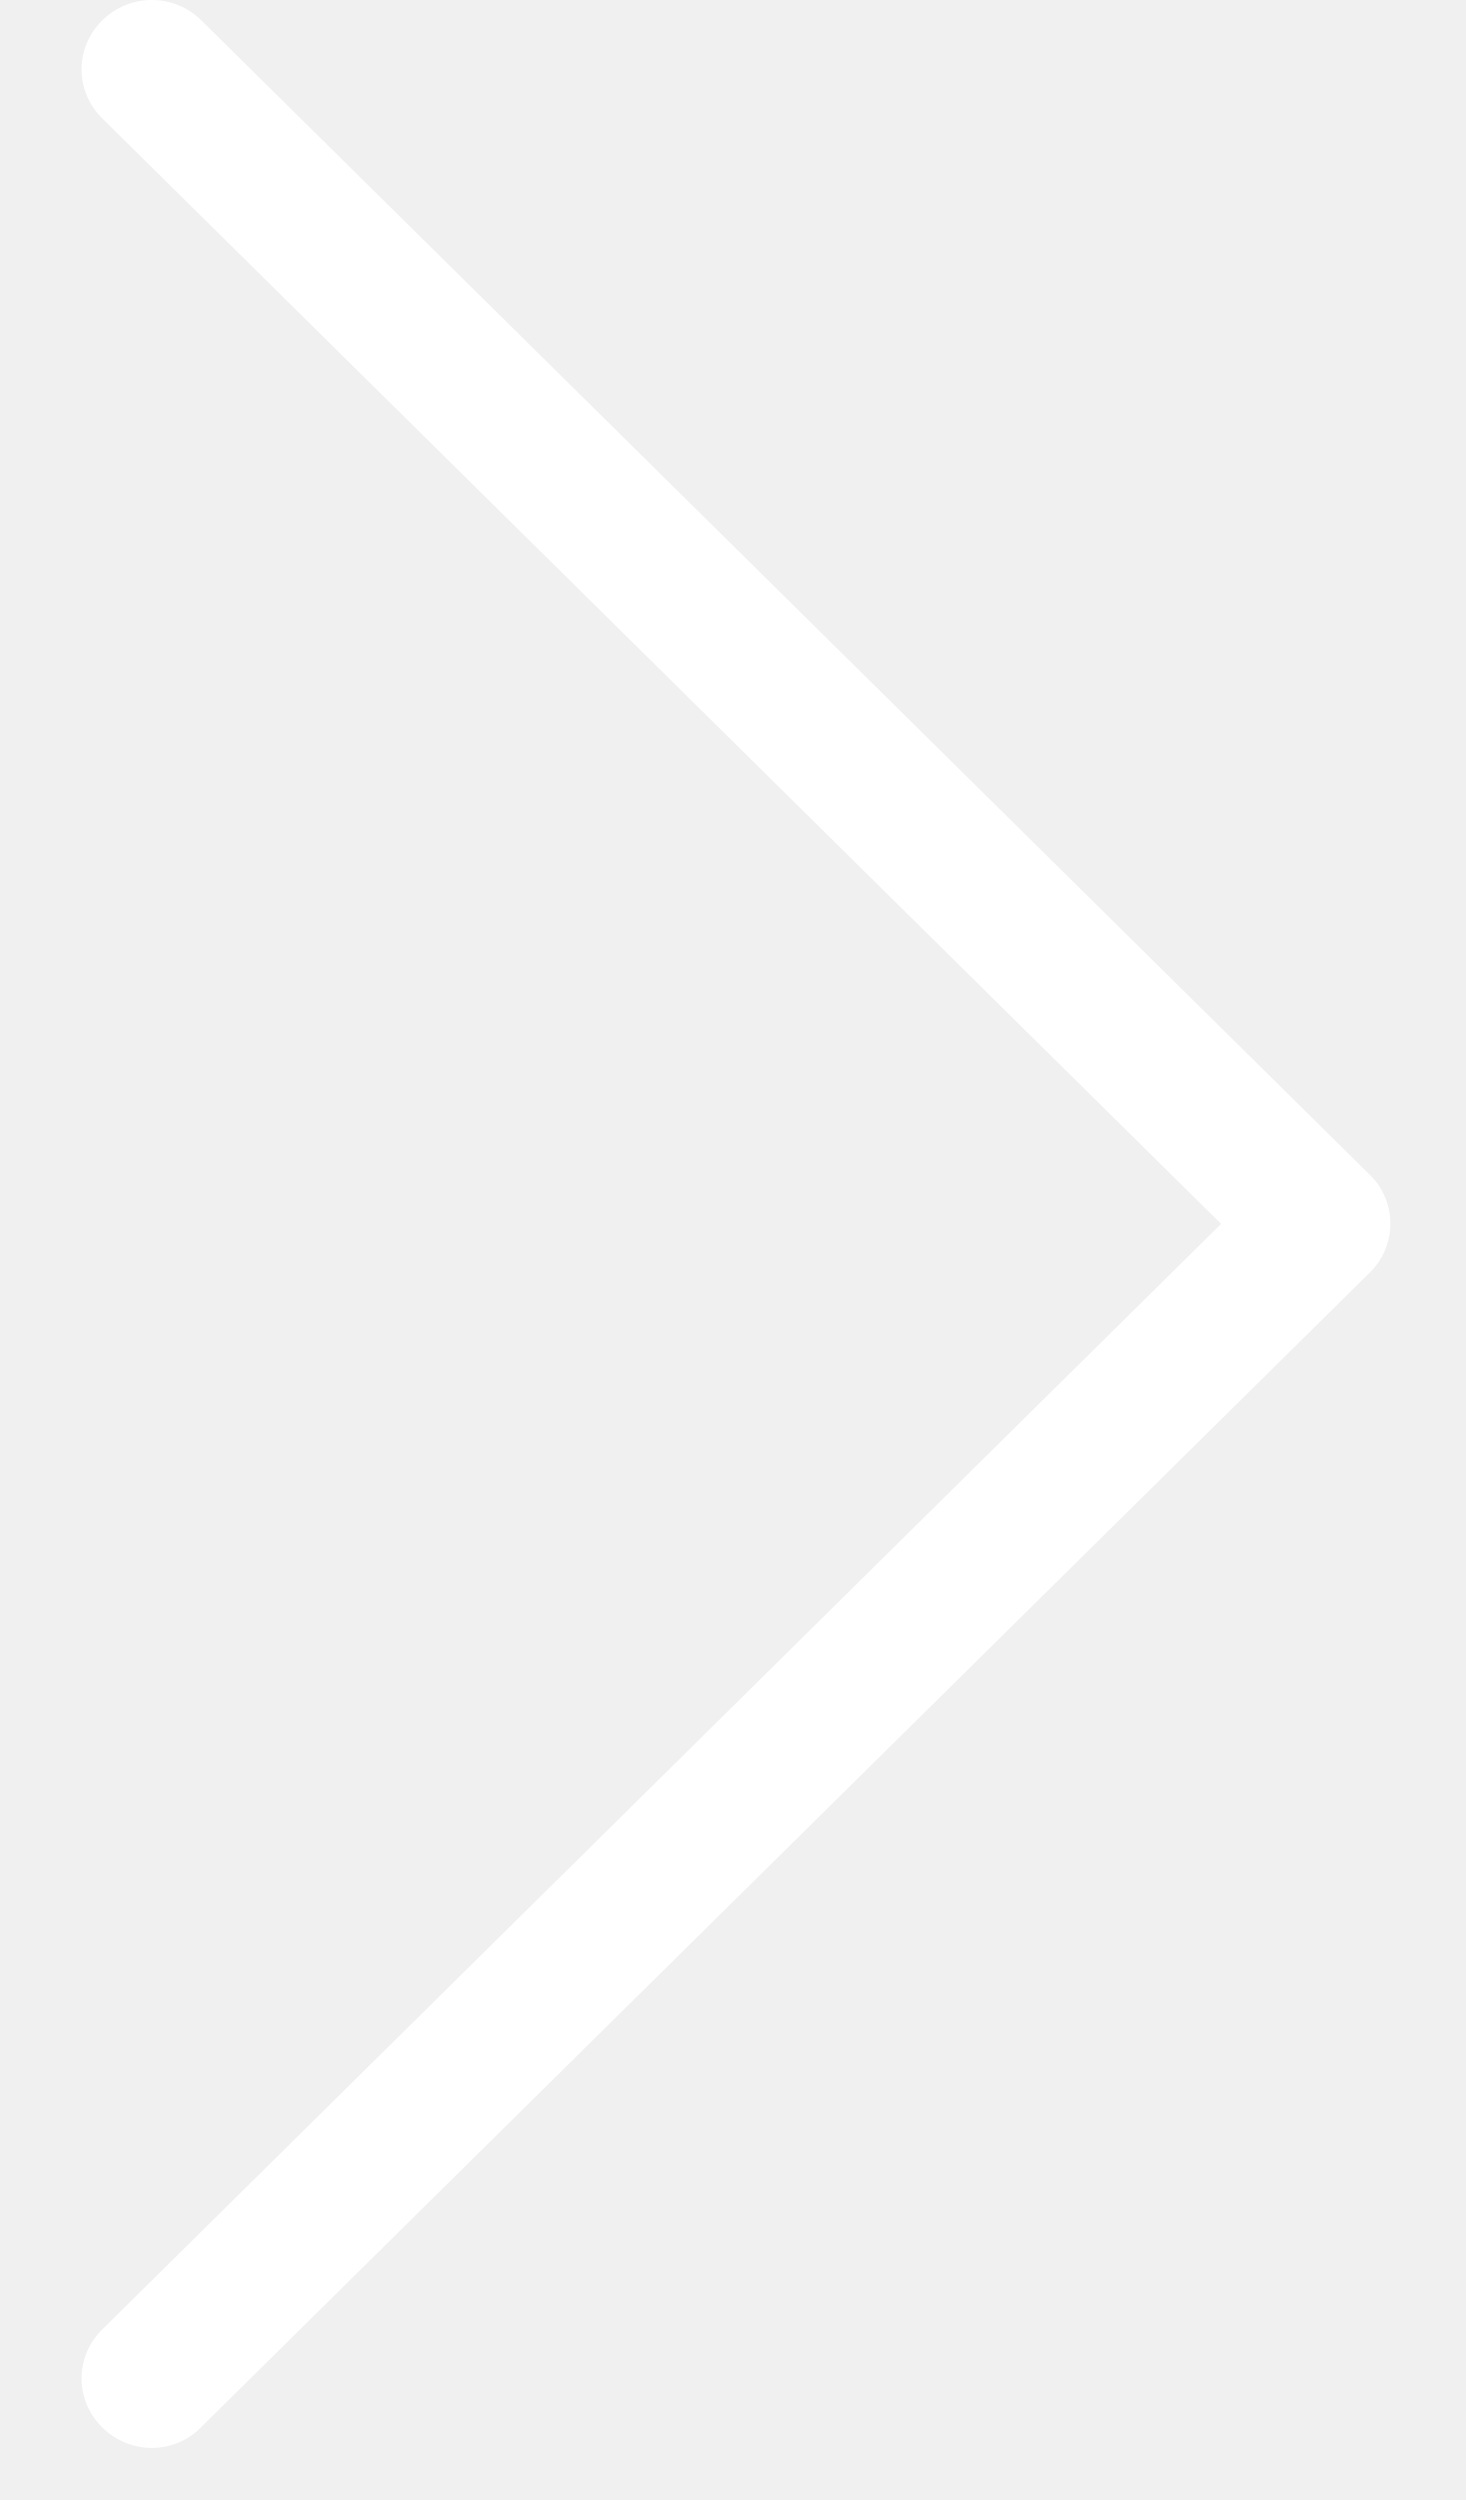
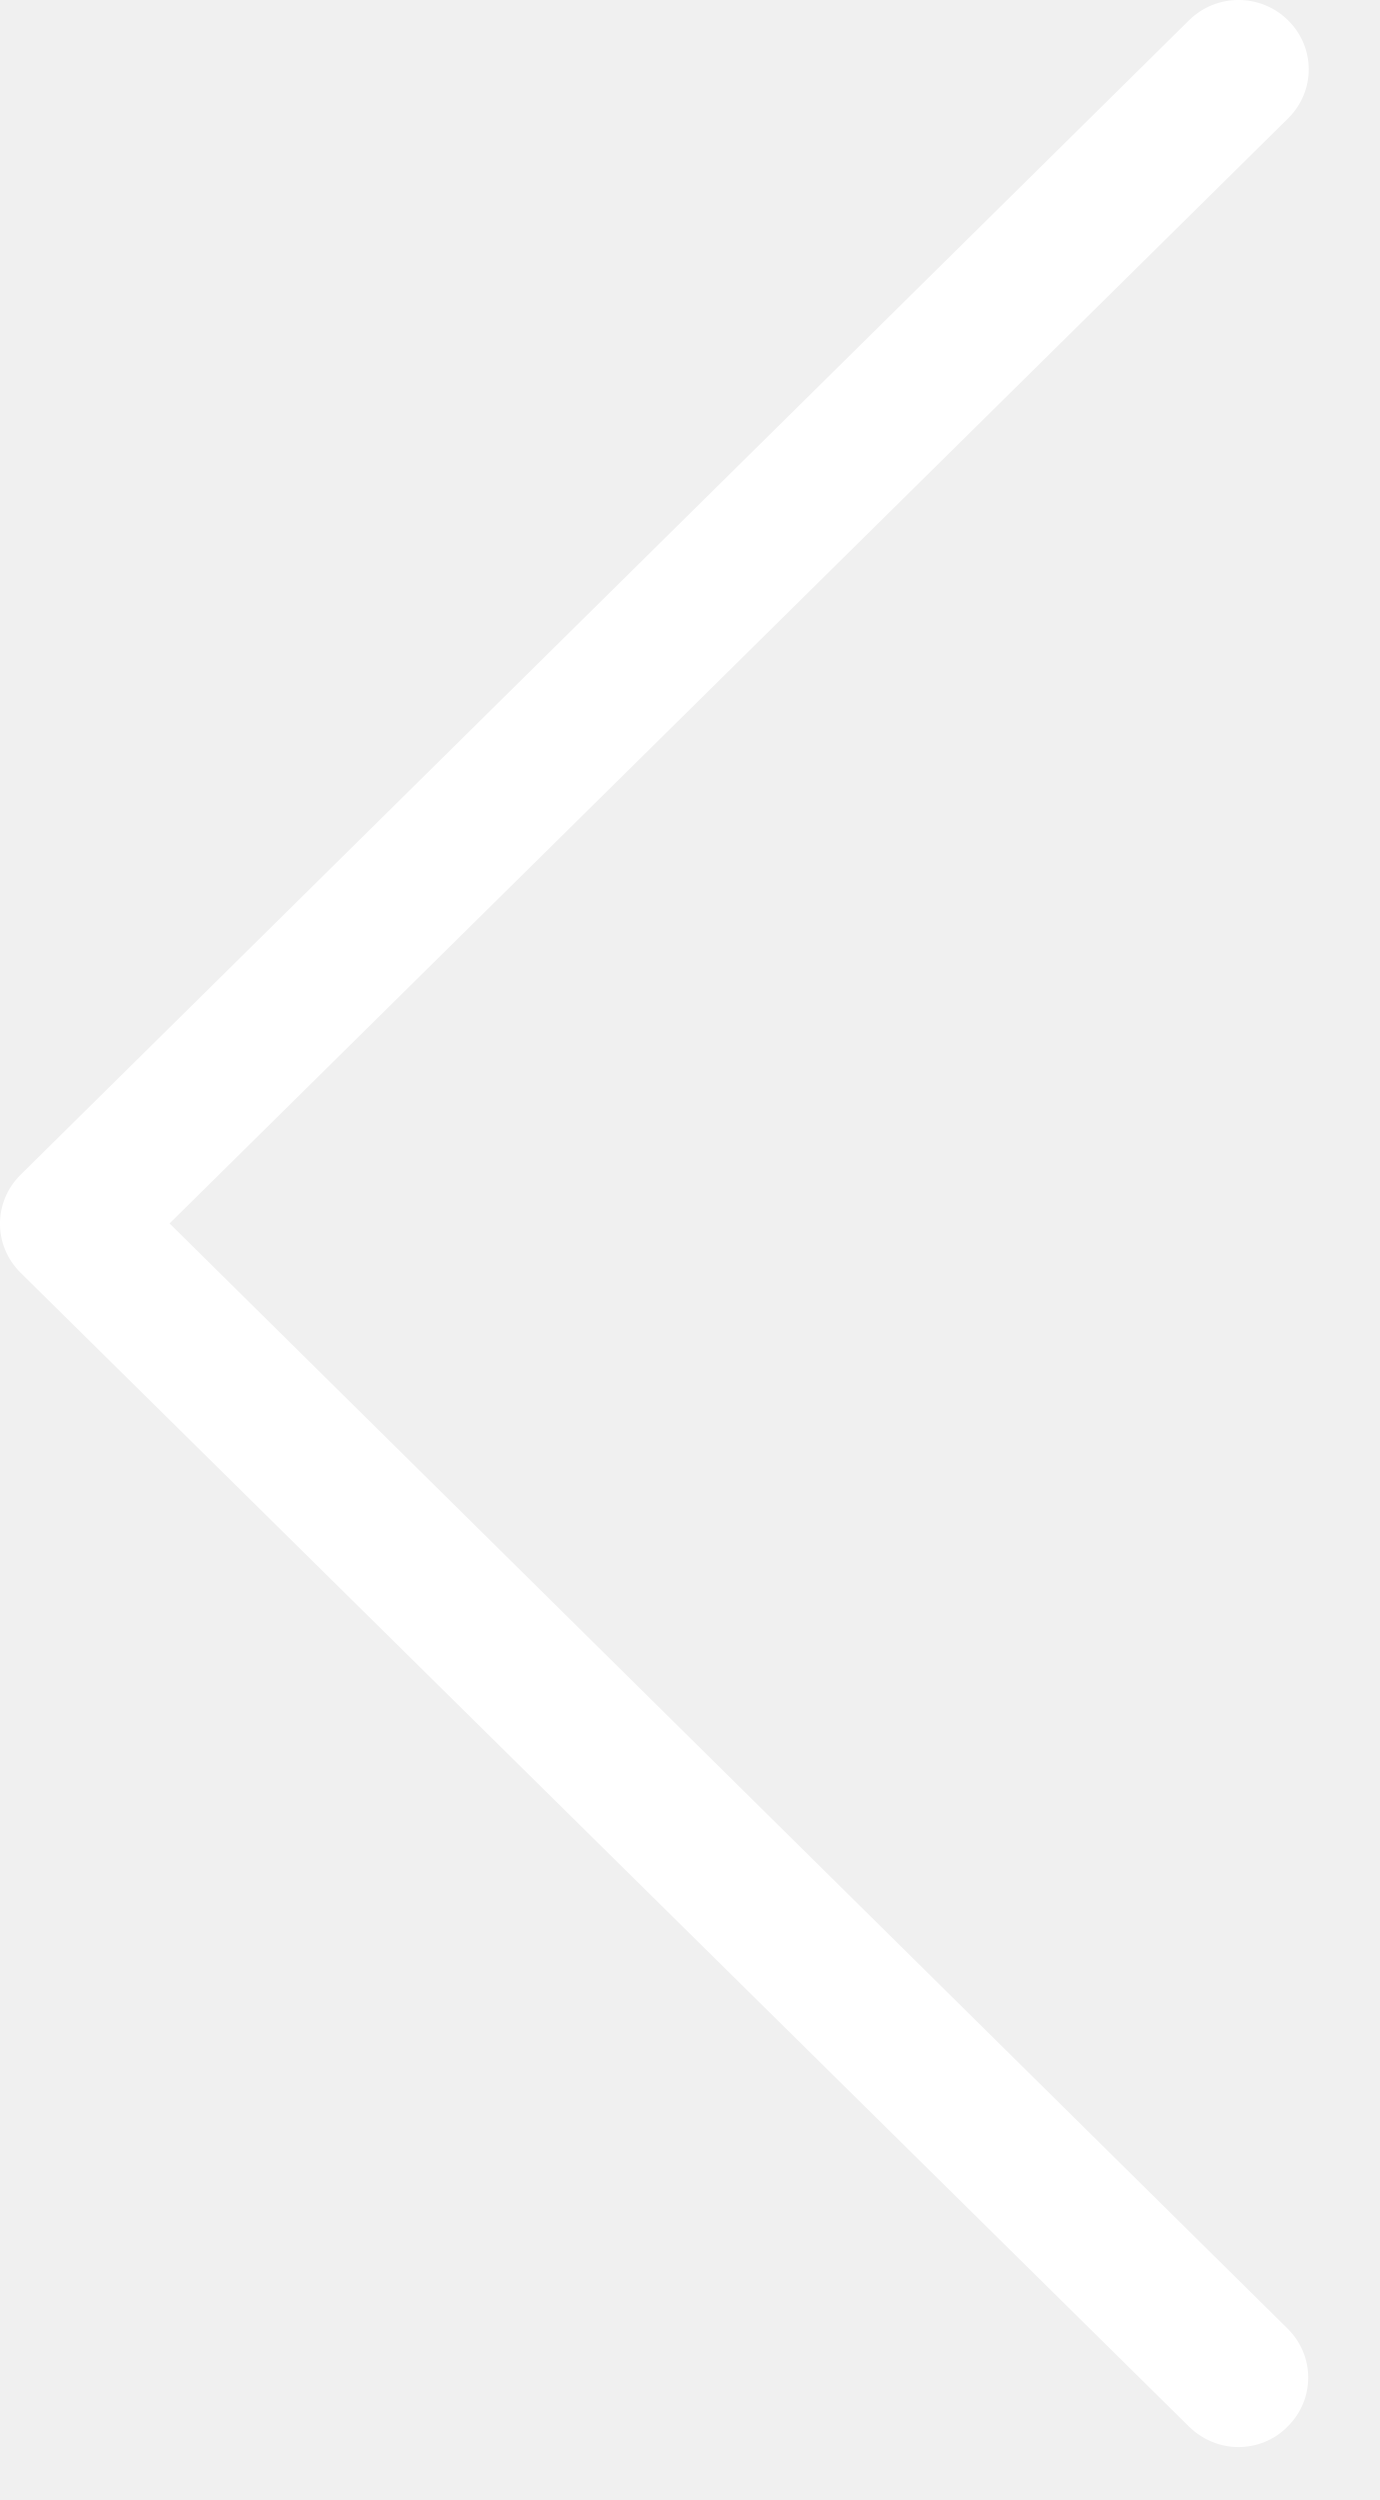
- <svg xmlns="http://www.w3.org/2000/svg" width="17" height="29" viewBox="0 0 17 29" fill="none">
-   <path d="M15.894 13.632L2.336 0.237C2.017 -0.079 1.505 -0.079 1.186 0.237C0.866 0.552 0.866 1.058 1.186 1.373L14.165 14.197L1.186 27.022C0.866 27.337 0.866 27.843 1.186 28.158C1.342 28.313 1.553 28.396 1.758 28.396C1.963 28.396 2.173 28.319 2.33 28.158L15.888 14.763C16.207 14.453 16.207 13.941 15.894 13.632Z" fill="white" />
+ <svg xmlns="http://www.w3.org/2000/svg" width="16" height="29" viewBox="0 0 16 29" fill="none">
+   <path d="M1.967 14.192L14.942 1.373C15.261 1.057 15.261 0.552 14.942 0.236C14.623 -0.079 14.111 -0.079 13.792 0.236L0.239 13.627C-0.08 13.943 -0.08 14.448 0.239 14.764L13.792 28.148C13.949 28.303 14.159 28.386 14.364 28.386C14.569 28.386 14.78 28.309 14.936 28.148C15.255 27.833 15.255 27.328 14.936 27.012L1.967 14.192Z" fill="white" />
</svg>
